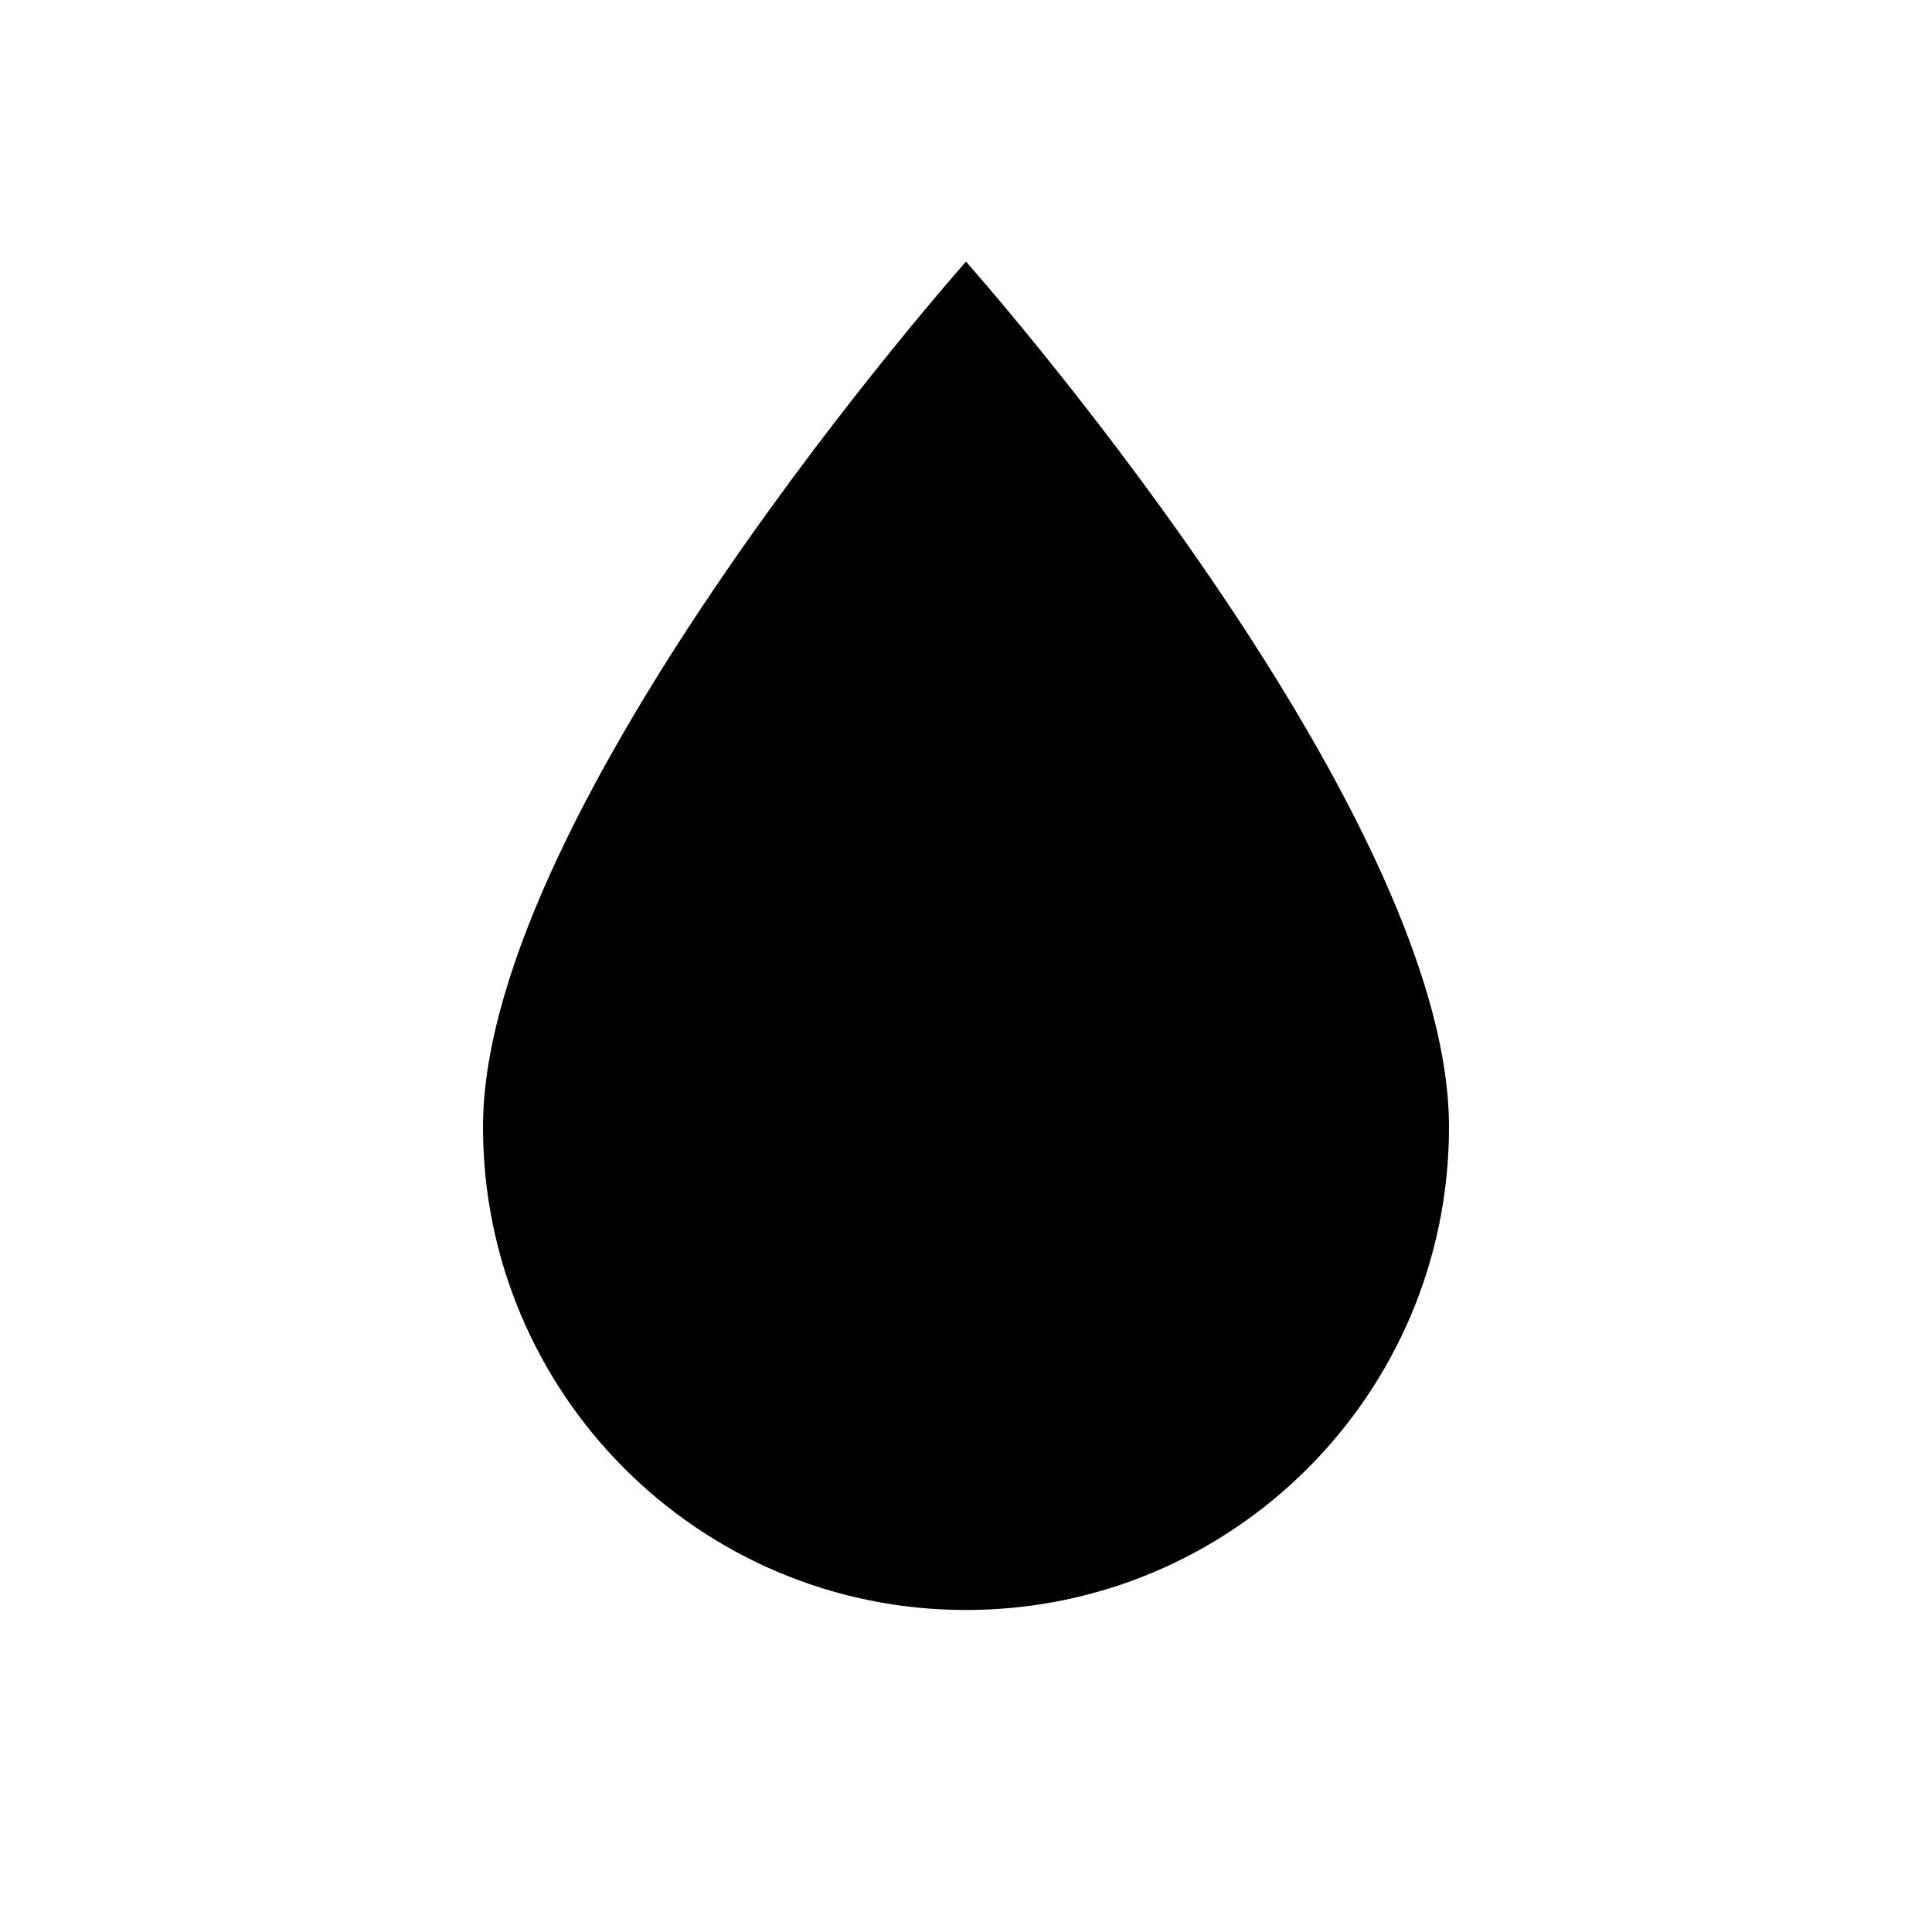
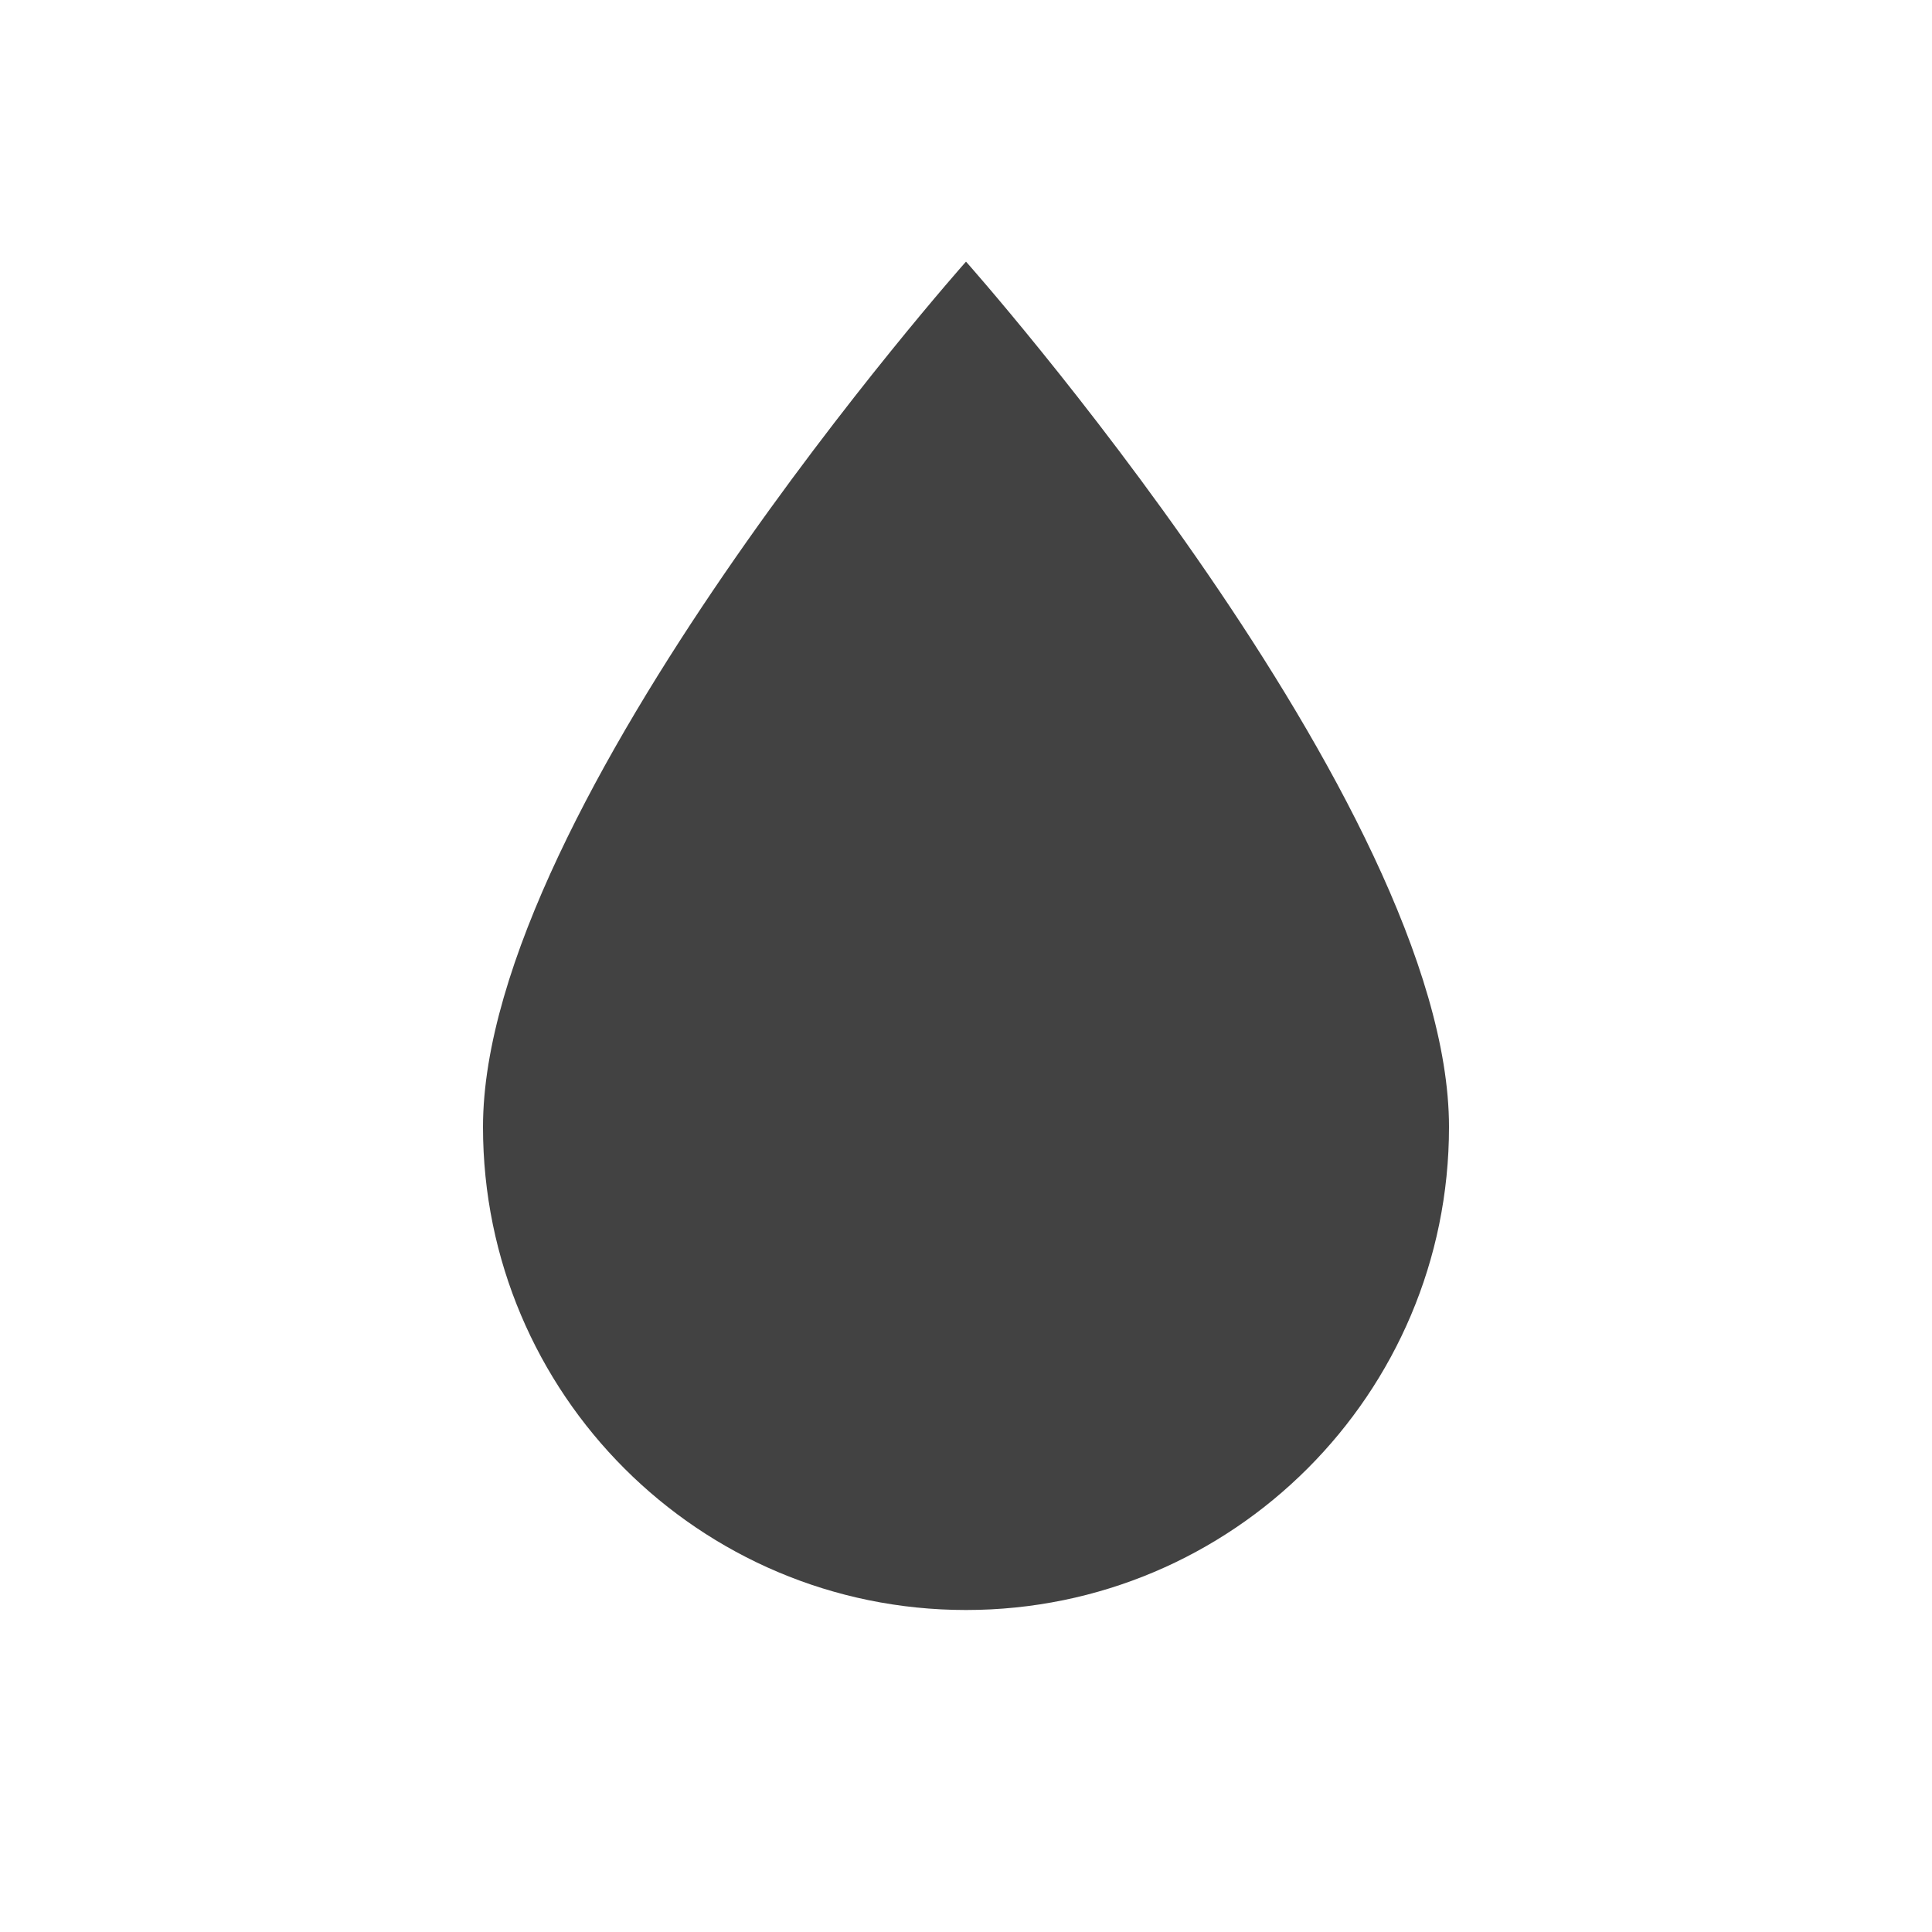
<svg xmlns="http://www.w3.org/2000/svg" version="1.1" width="24" height="24" viewBox="0 0 24 24">
-   <path d="M12,20A6,6 0 0,1 6,14C6,10 12,3.25 12,3.25C12,3.25 18,10 18,14A6,6 0 0,1 12,20Z" />
+   <path fill="#424242" d="M12,20A6,6 0 0,1 6,14C6,10 12,3.25 12,3.25C12,3.25 18,10 18,14A6,6 0 0,1 12,20Z" />
</svg>
